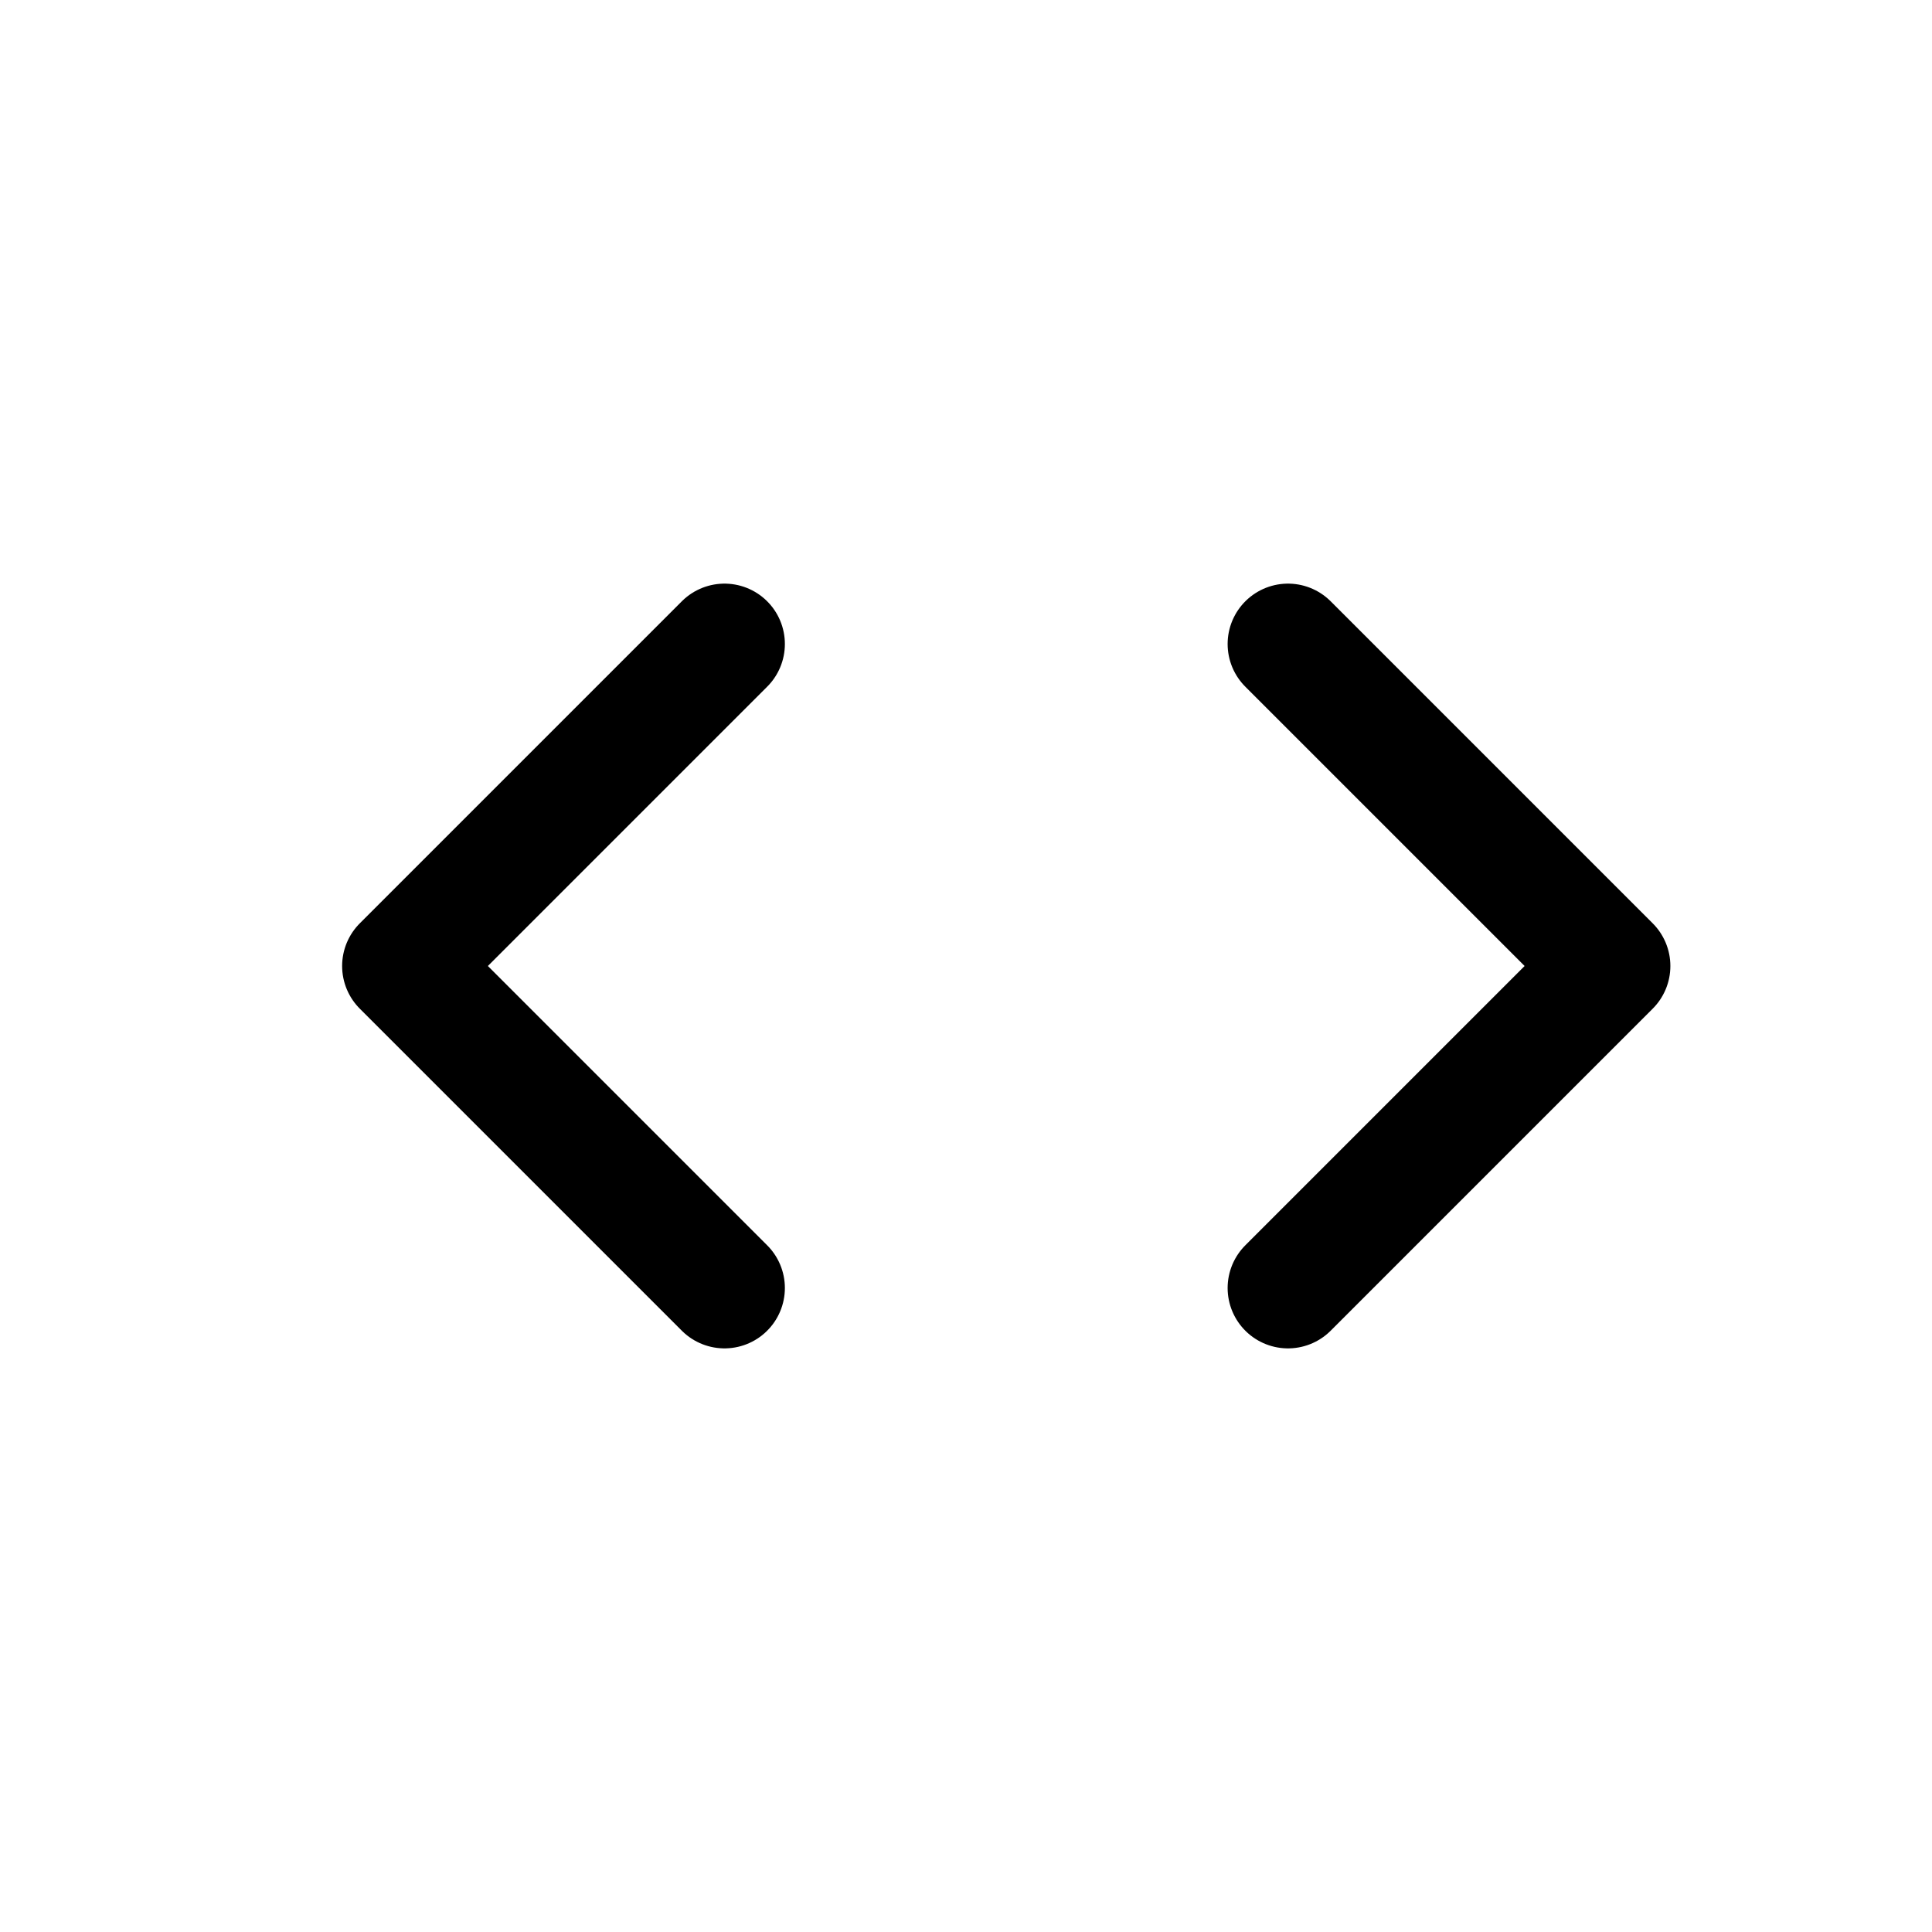
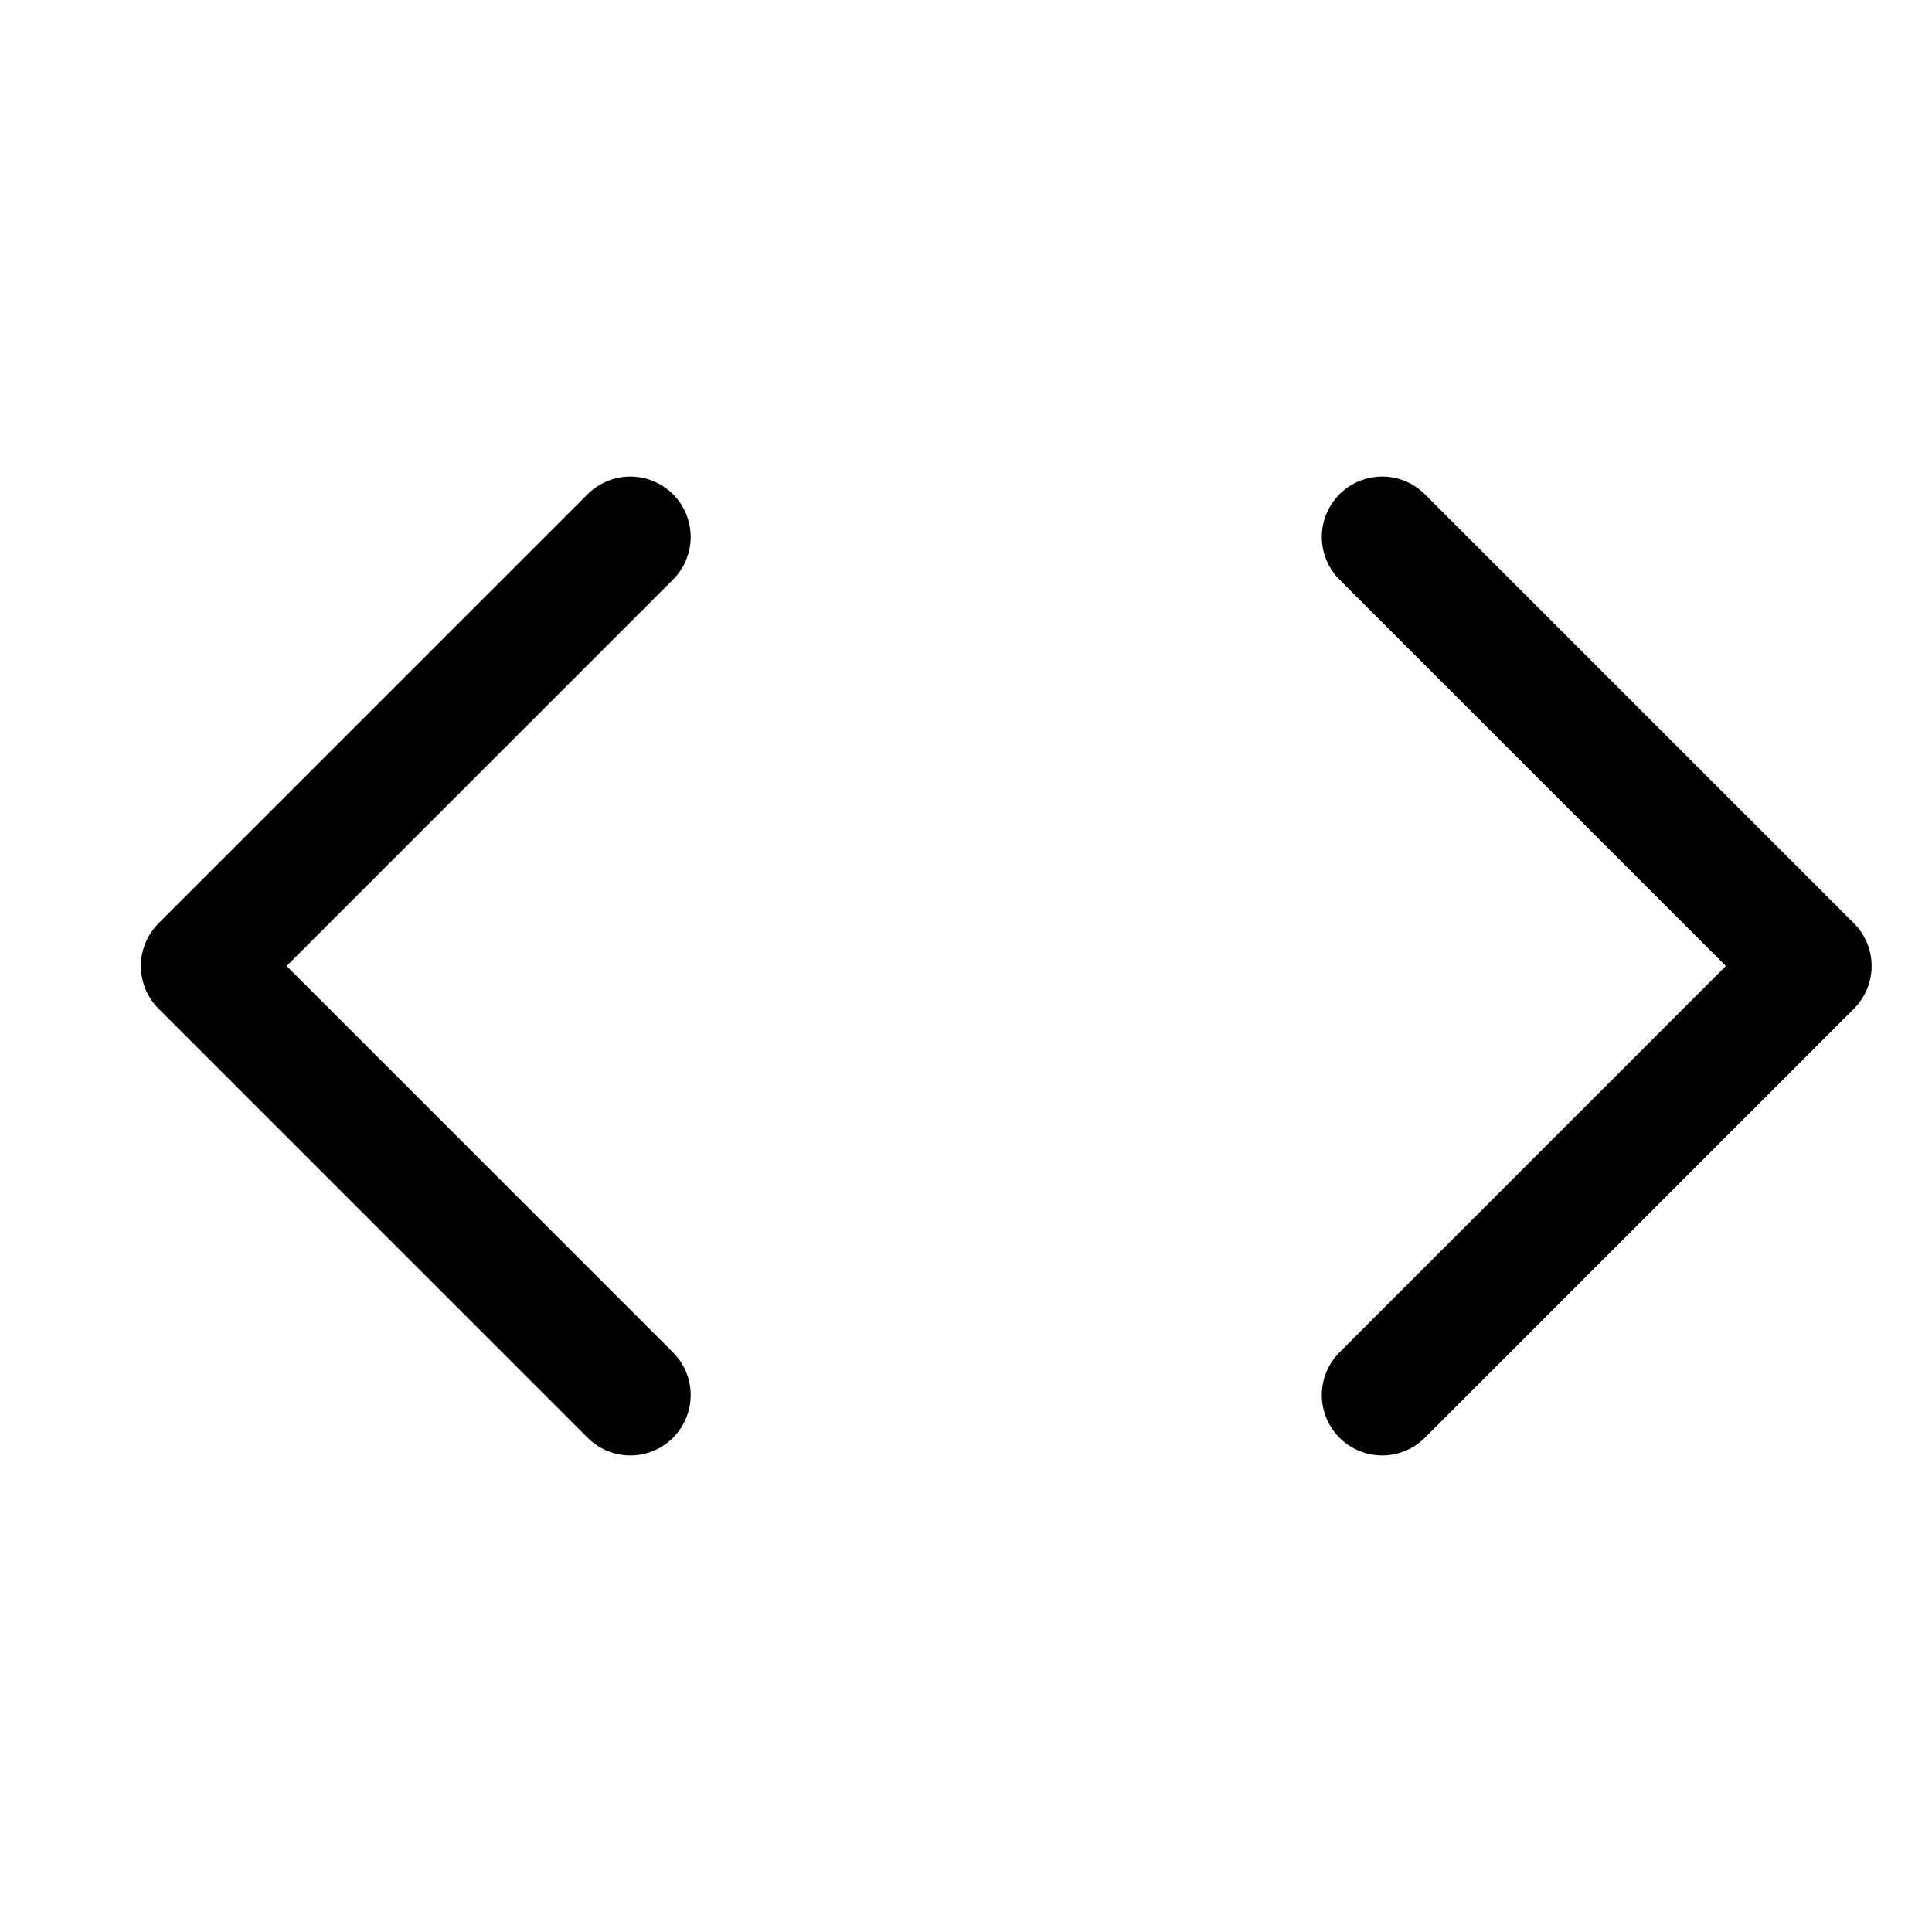
<svg xmlns="http://www.w3.org/2000/svg" width="24" height="24" viewBox="0 0 24 24" stroke="currentColor" fill="none" stroke-linecap="round" stroke-width="1.5" stroke-linejoin="round" stroke-align="center">
-   <polyline points="9 8 5 12 9 16" />
-   <polyline points="16 8 20 12 16 16" />
+   <polyline points="7.83 6.67 2.5 12 7.83 17.33" />
+   <polyline points="17.17 6.67 22.5 12 17.17 17.33" />
</svg>
